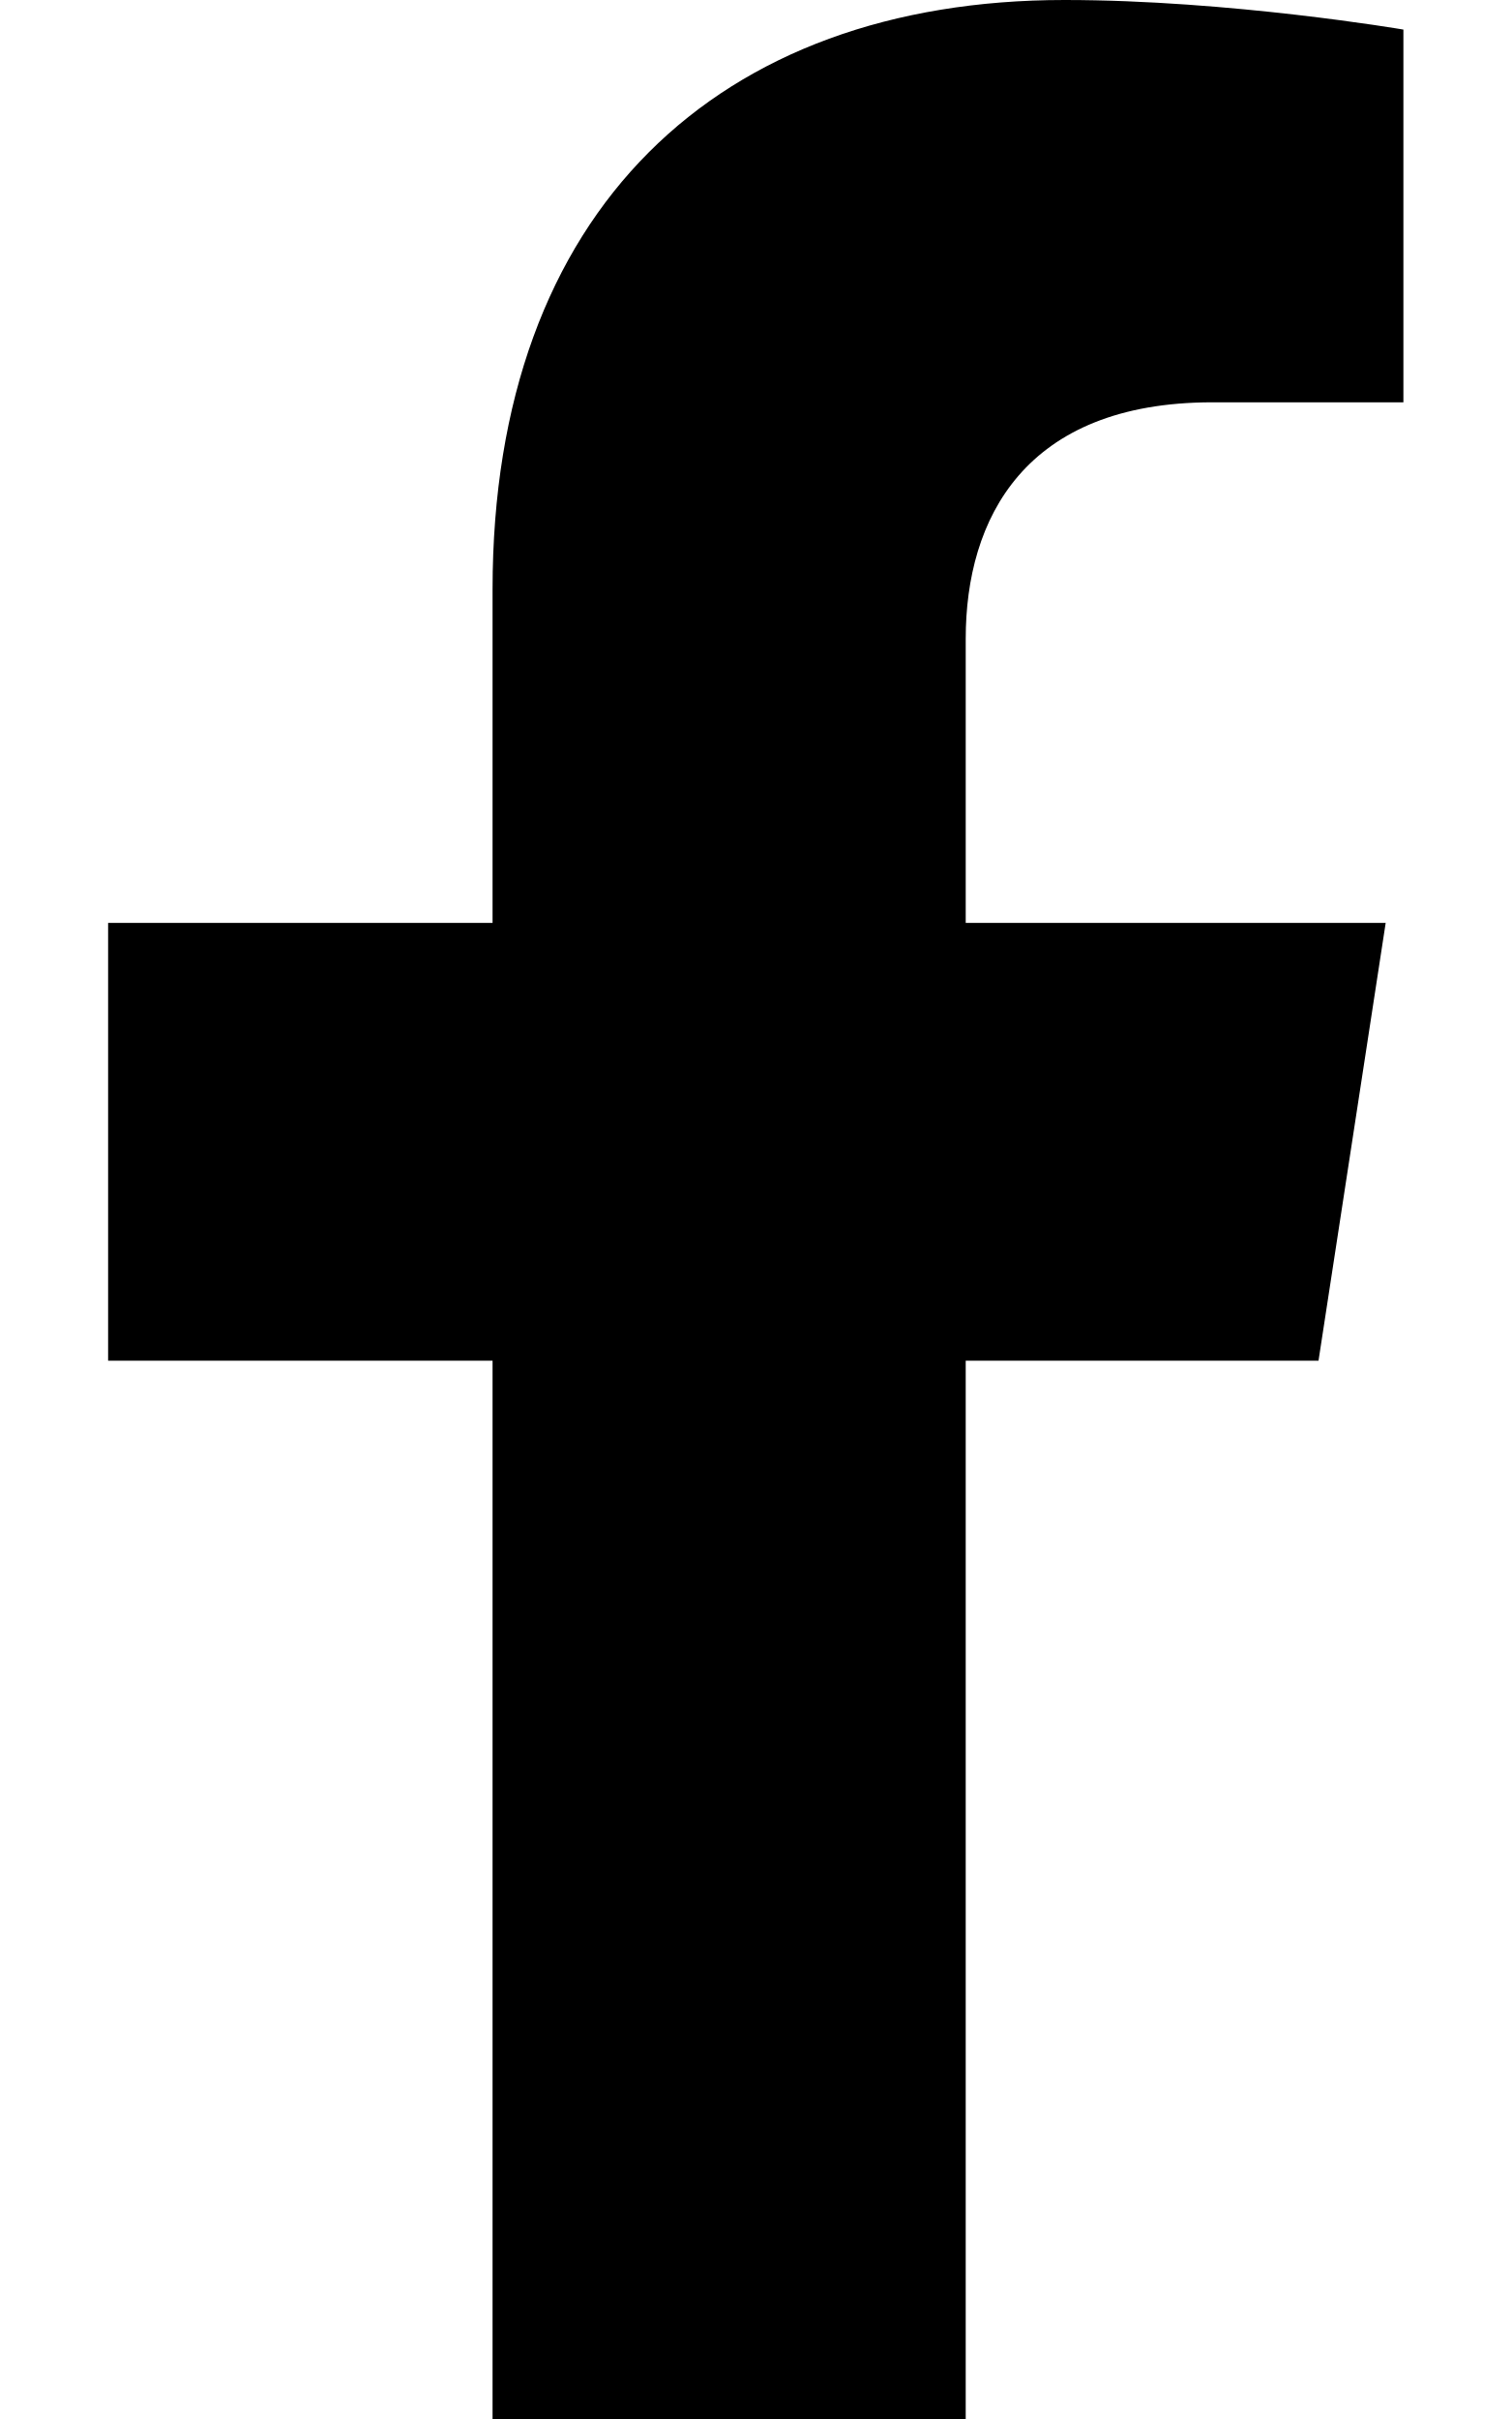
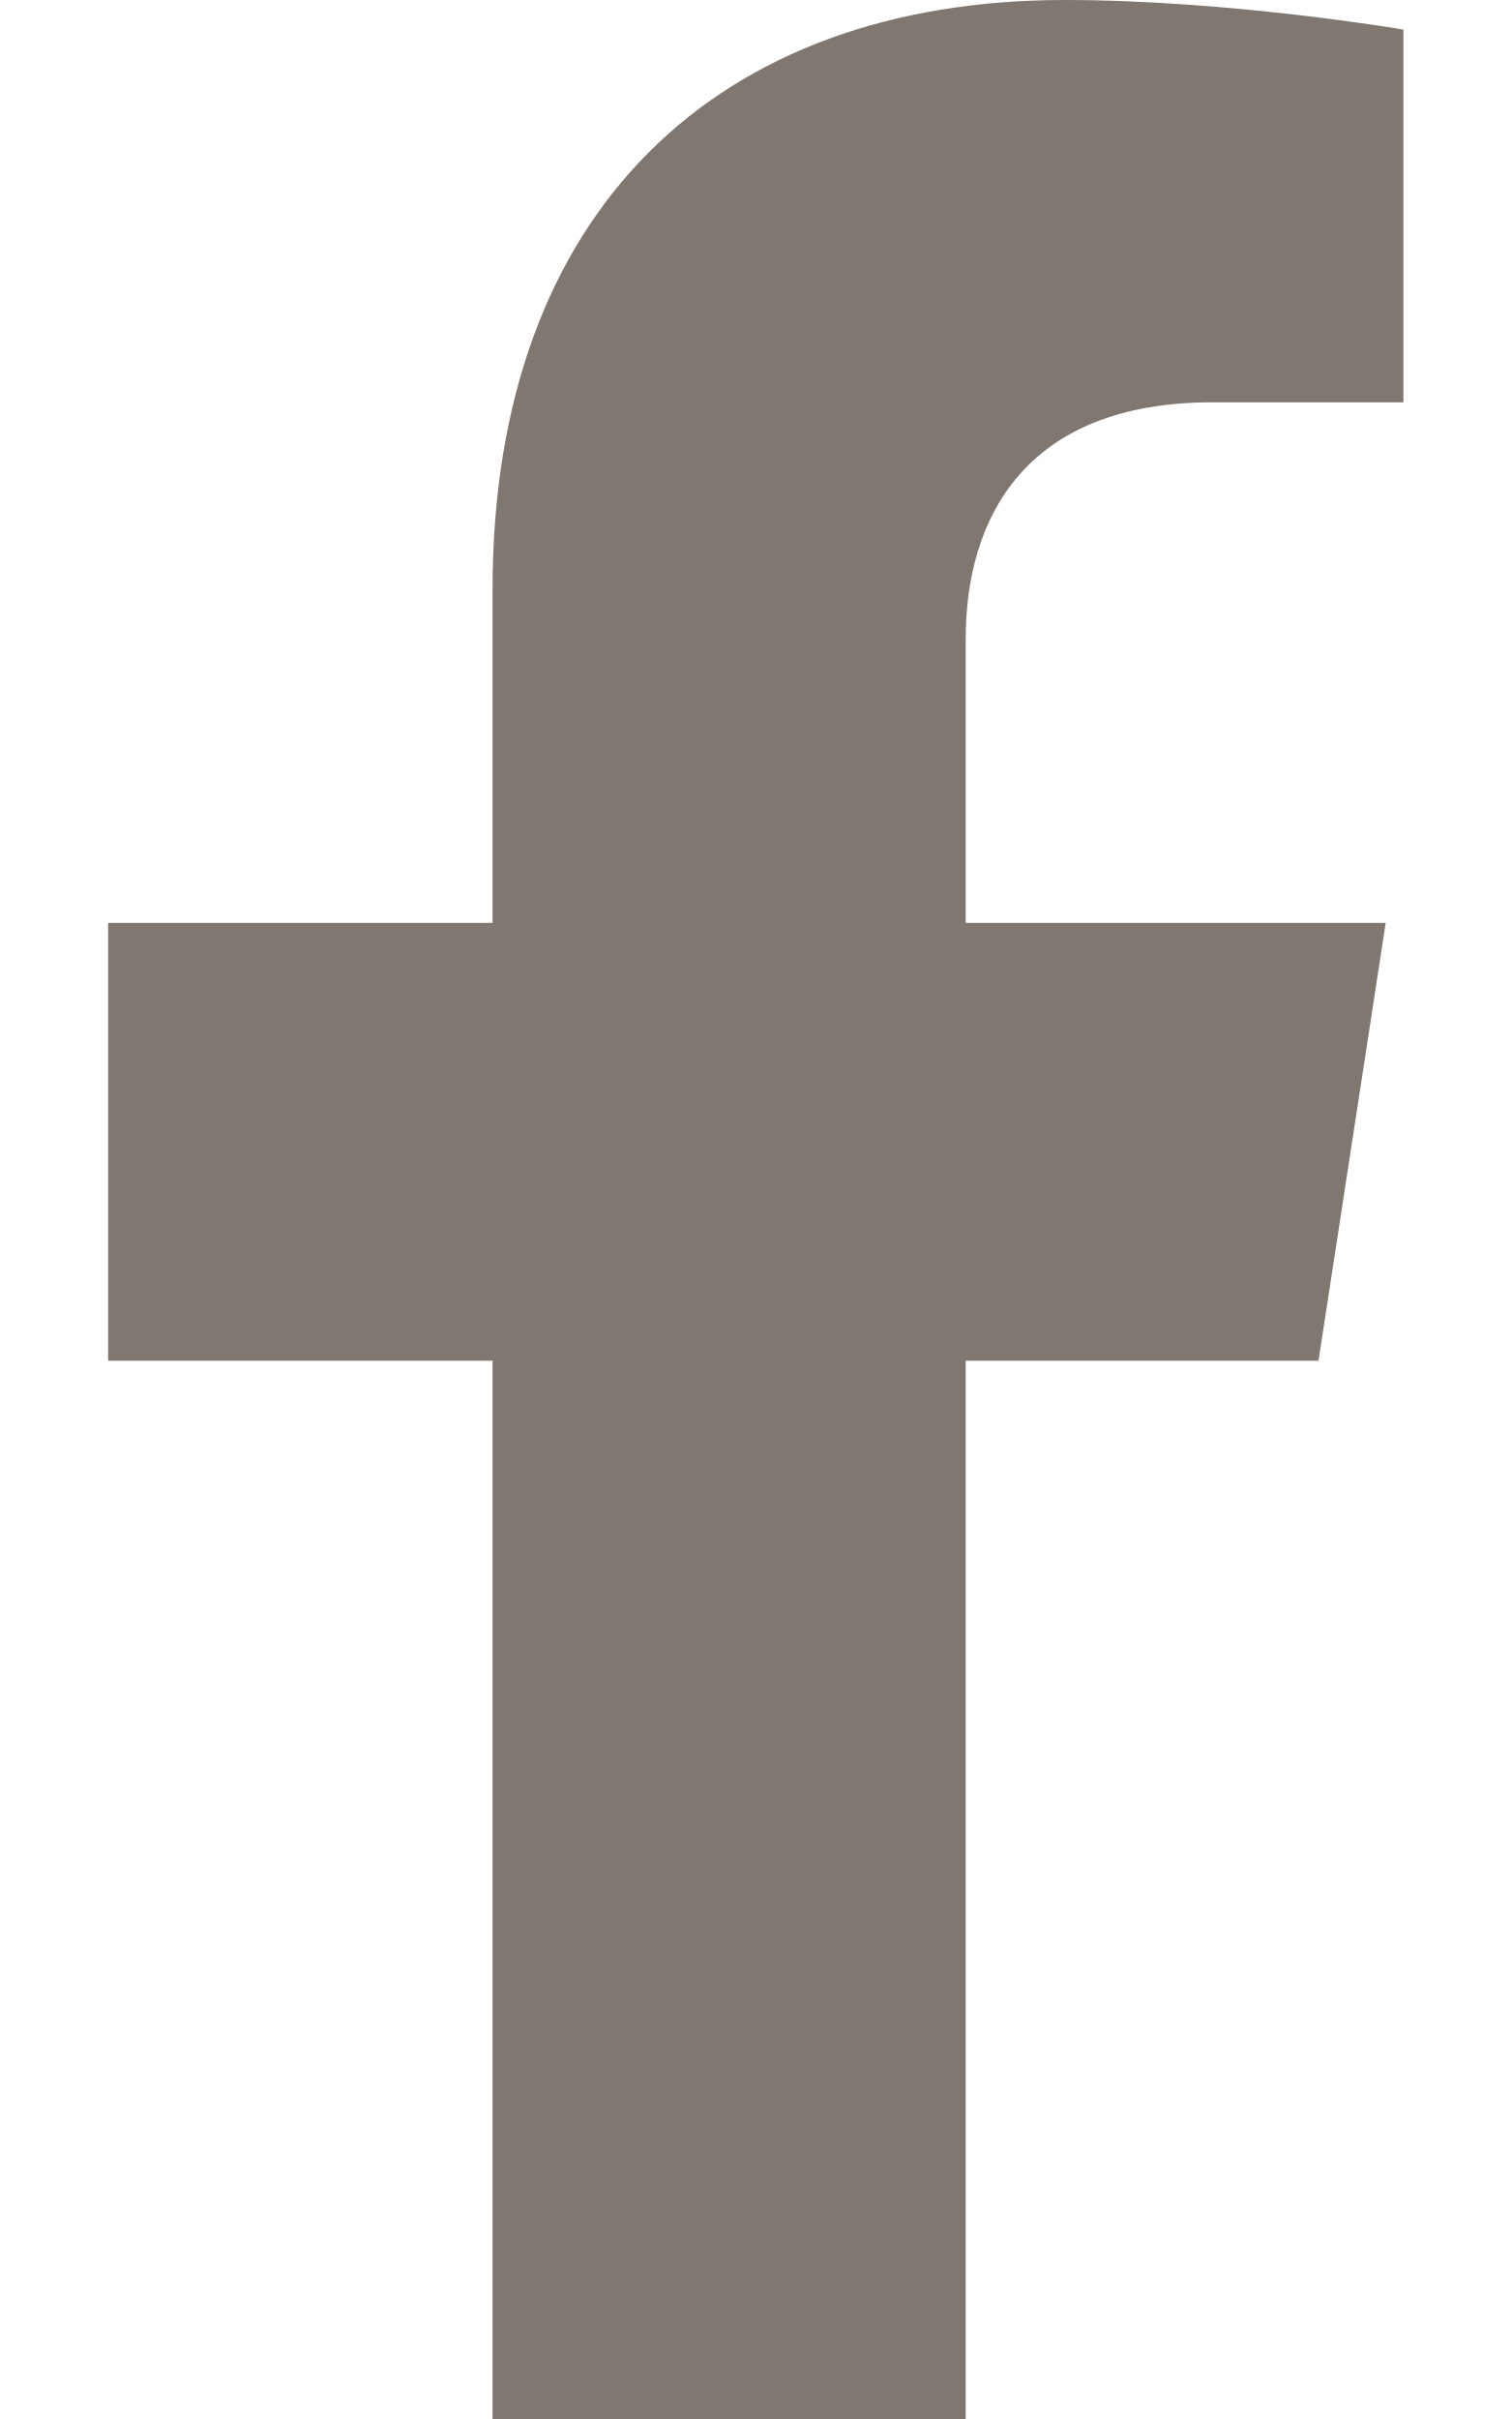
- <svg xmlns="http://www.w3.org/2000/svg" aria-hidden="true" focusable="false" data-prefix="fab" data-icon="facebook-f" class="svg-inline--fa fa-facebook-f fa-w-10" role="img" viewBox="0 0 320 512">
-   <path fill="currentColor" d="M279.14 288l14.22-92.66h-88.91v-60.13c0-25.35 12.42-50.06 52.24-50.06h40.42V6.26S260.43 0 225.36 0c-73.22 0-121.08 44.38-121.08 124.72v70.62H22.89V288h81.39v224h100.17V288z" />
+ <svg xmlns="http://www.w3.org/2000/svg" width="320" height="512" viewBox="0 0 320 512" fill="none">
+   <path d="M279.14 288L293.36 195.34H204.45V135.21C204.45 109.86 216.87 85.15 256.69 85.15H297.11V6.26C297.11 6.26 260.43 0 225.36 0C152.14 0 104.28 44.38 104.28 124.72V195.34H22.89V288H104.28V512H204.45V288H279.14Z" fill="#7F7770" />
</svg>
